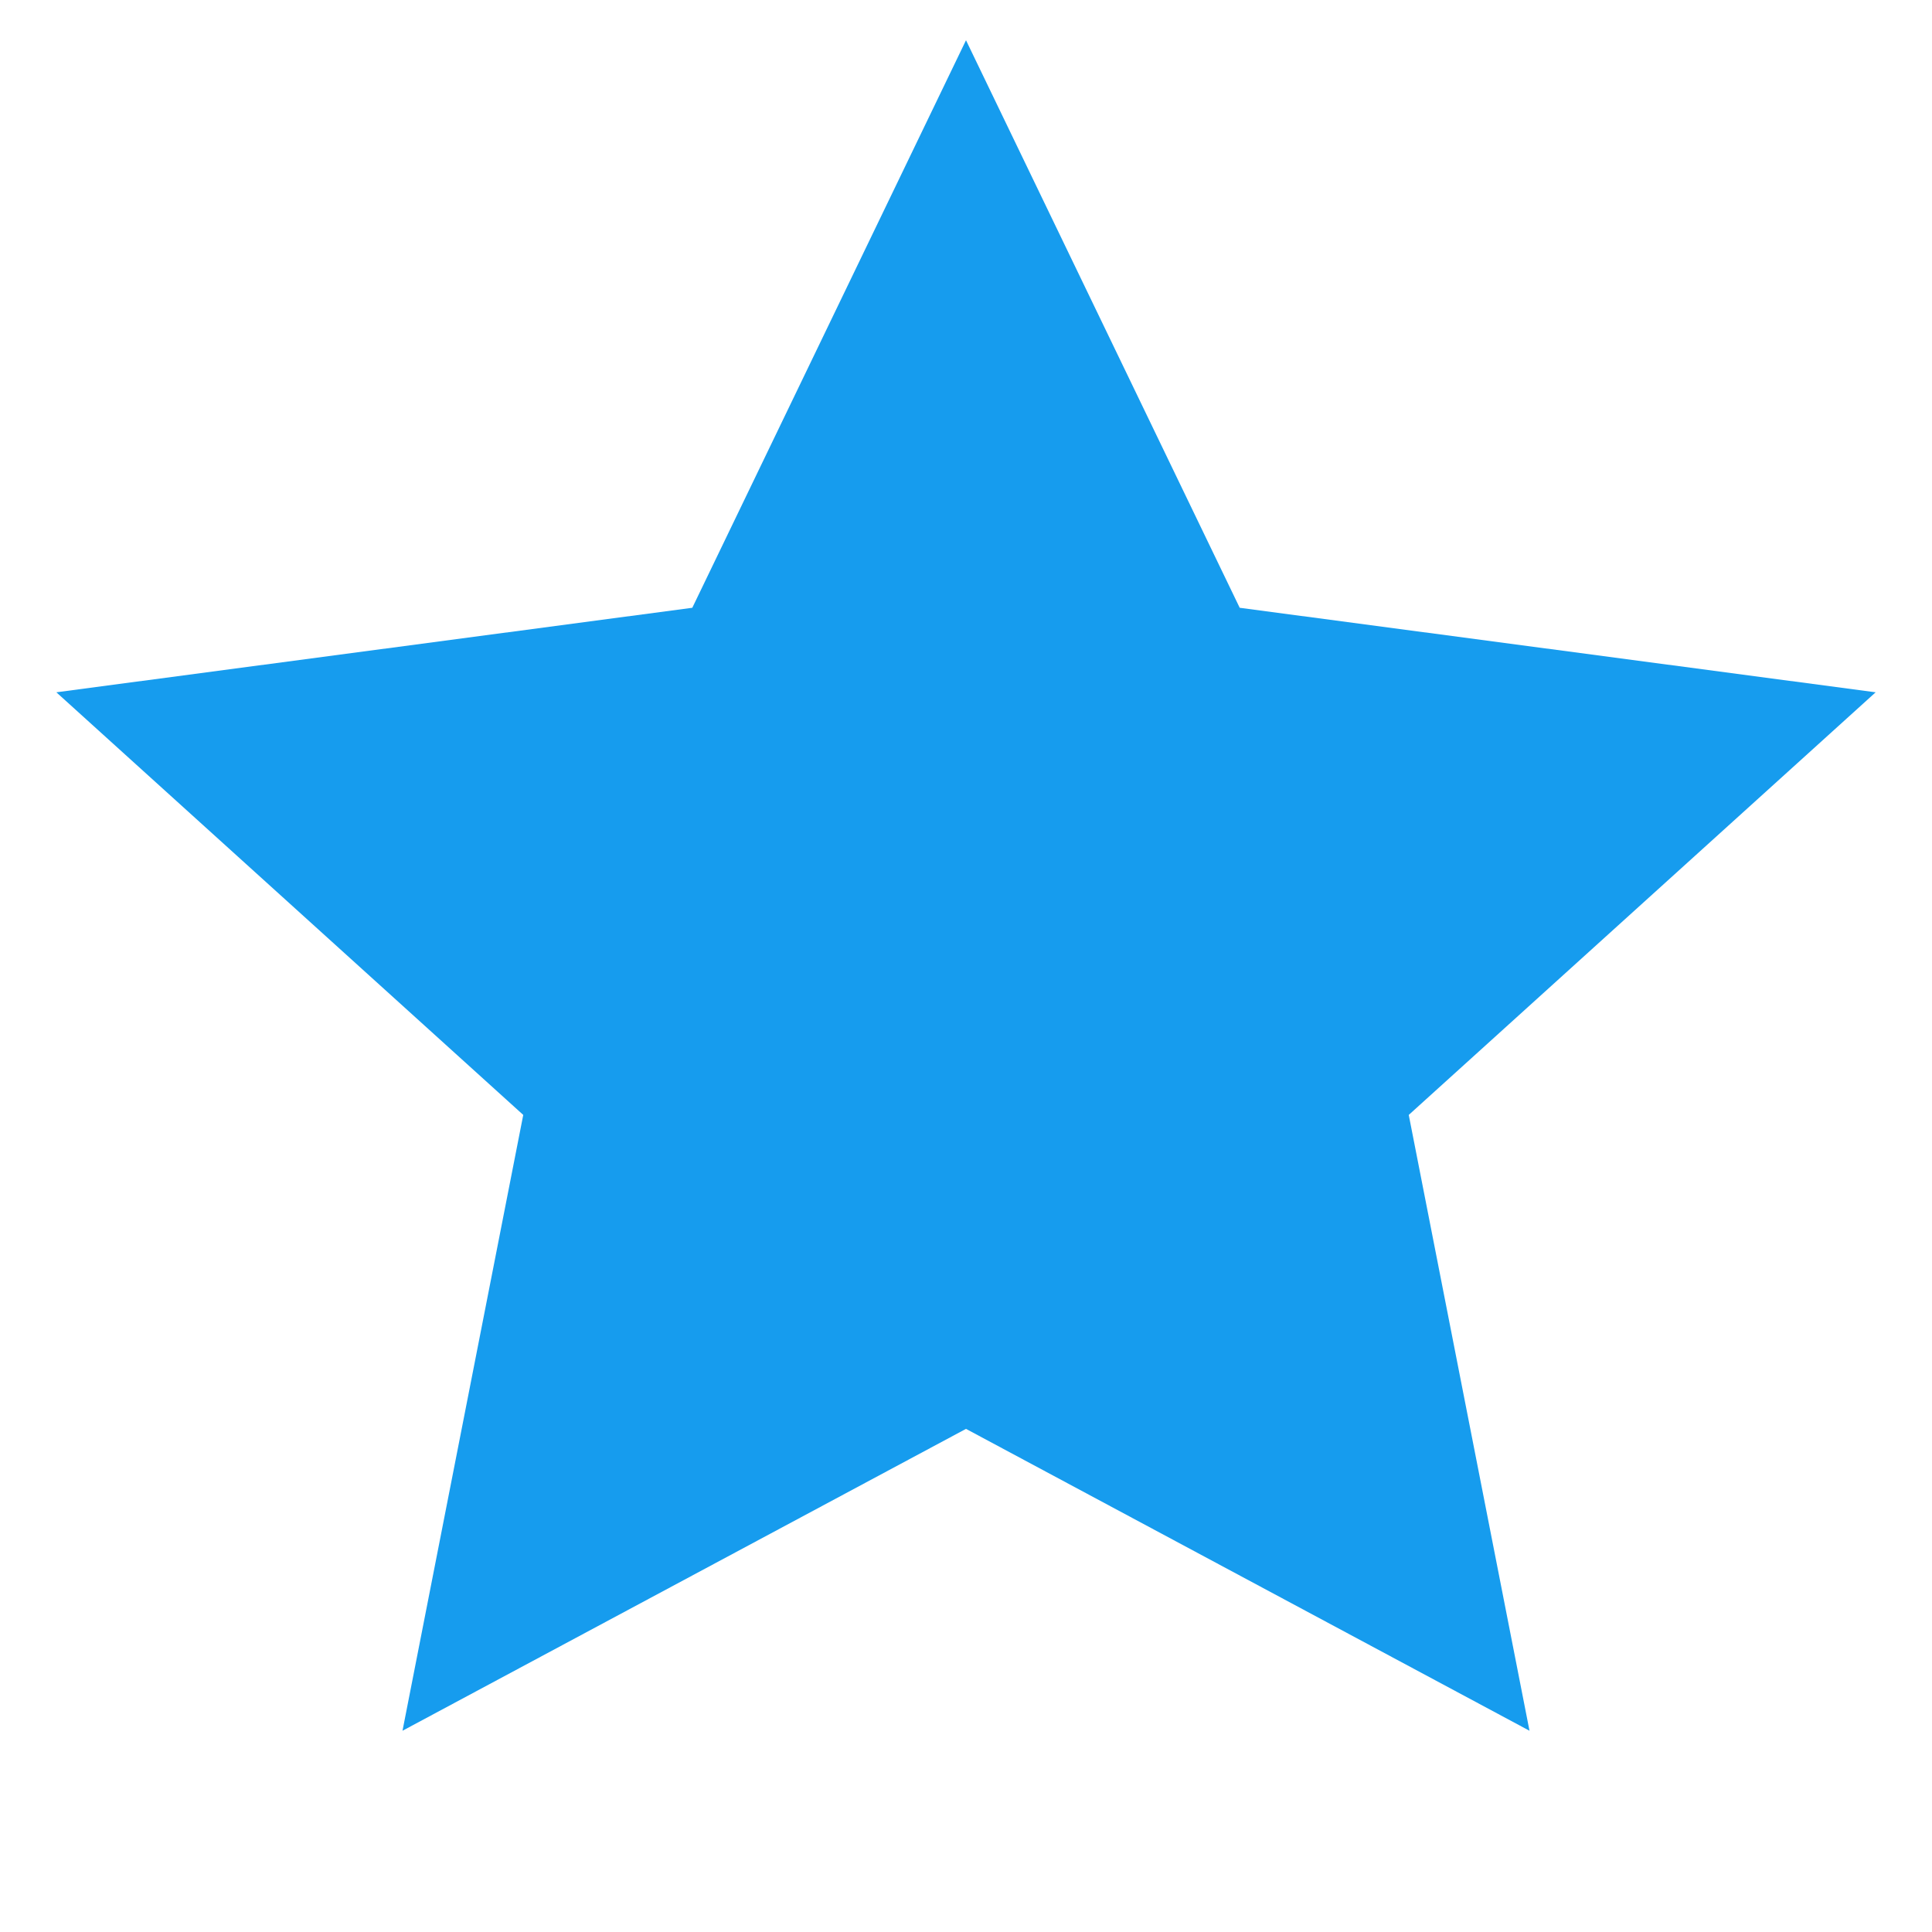
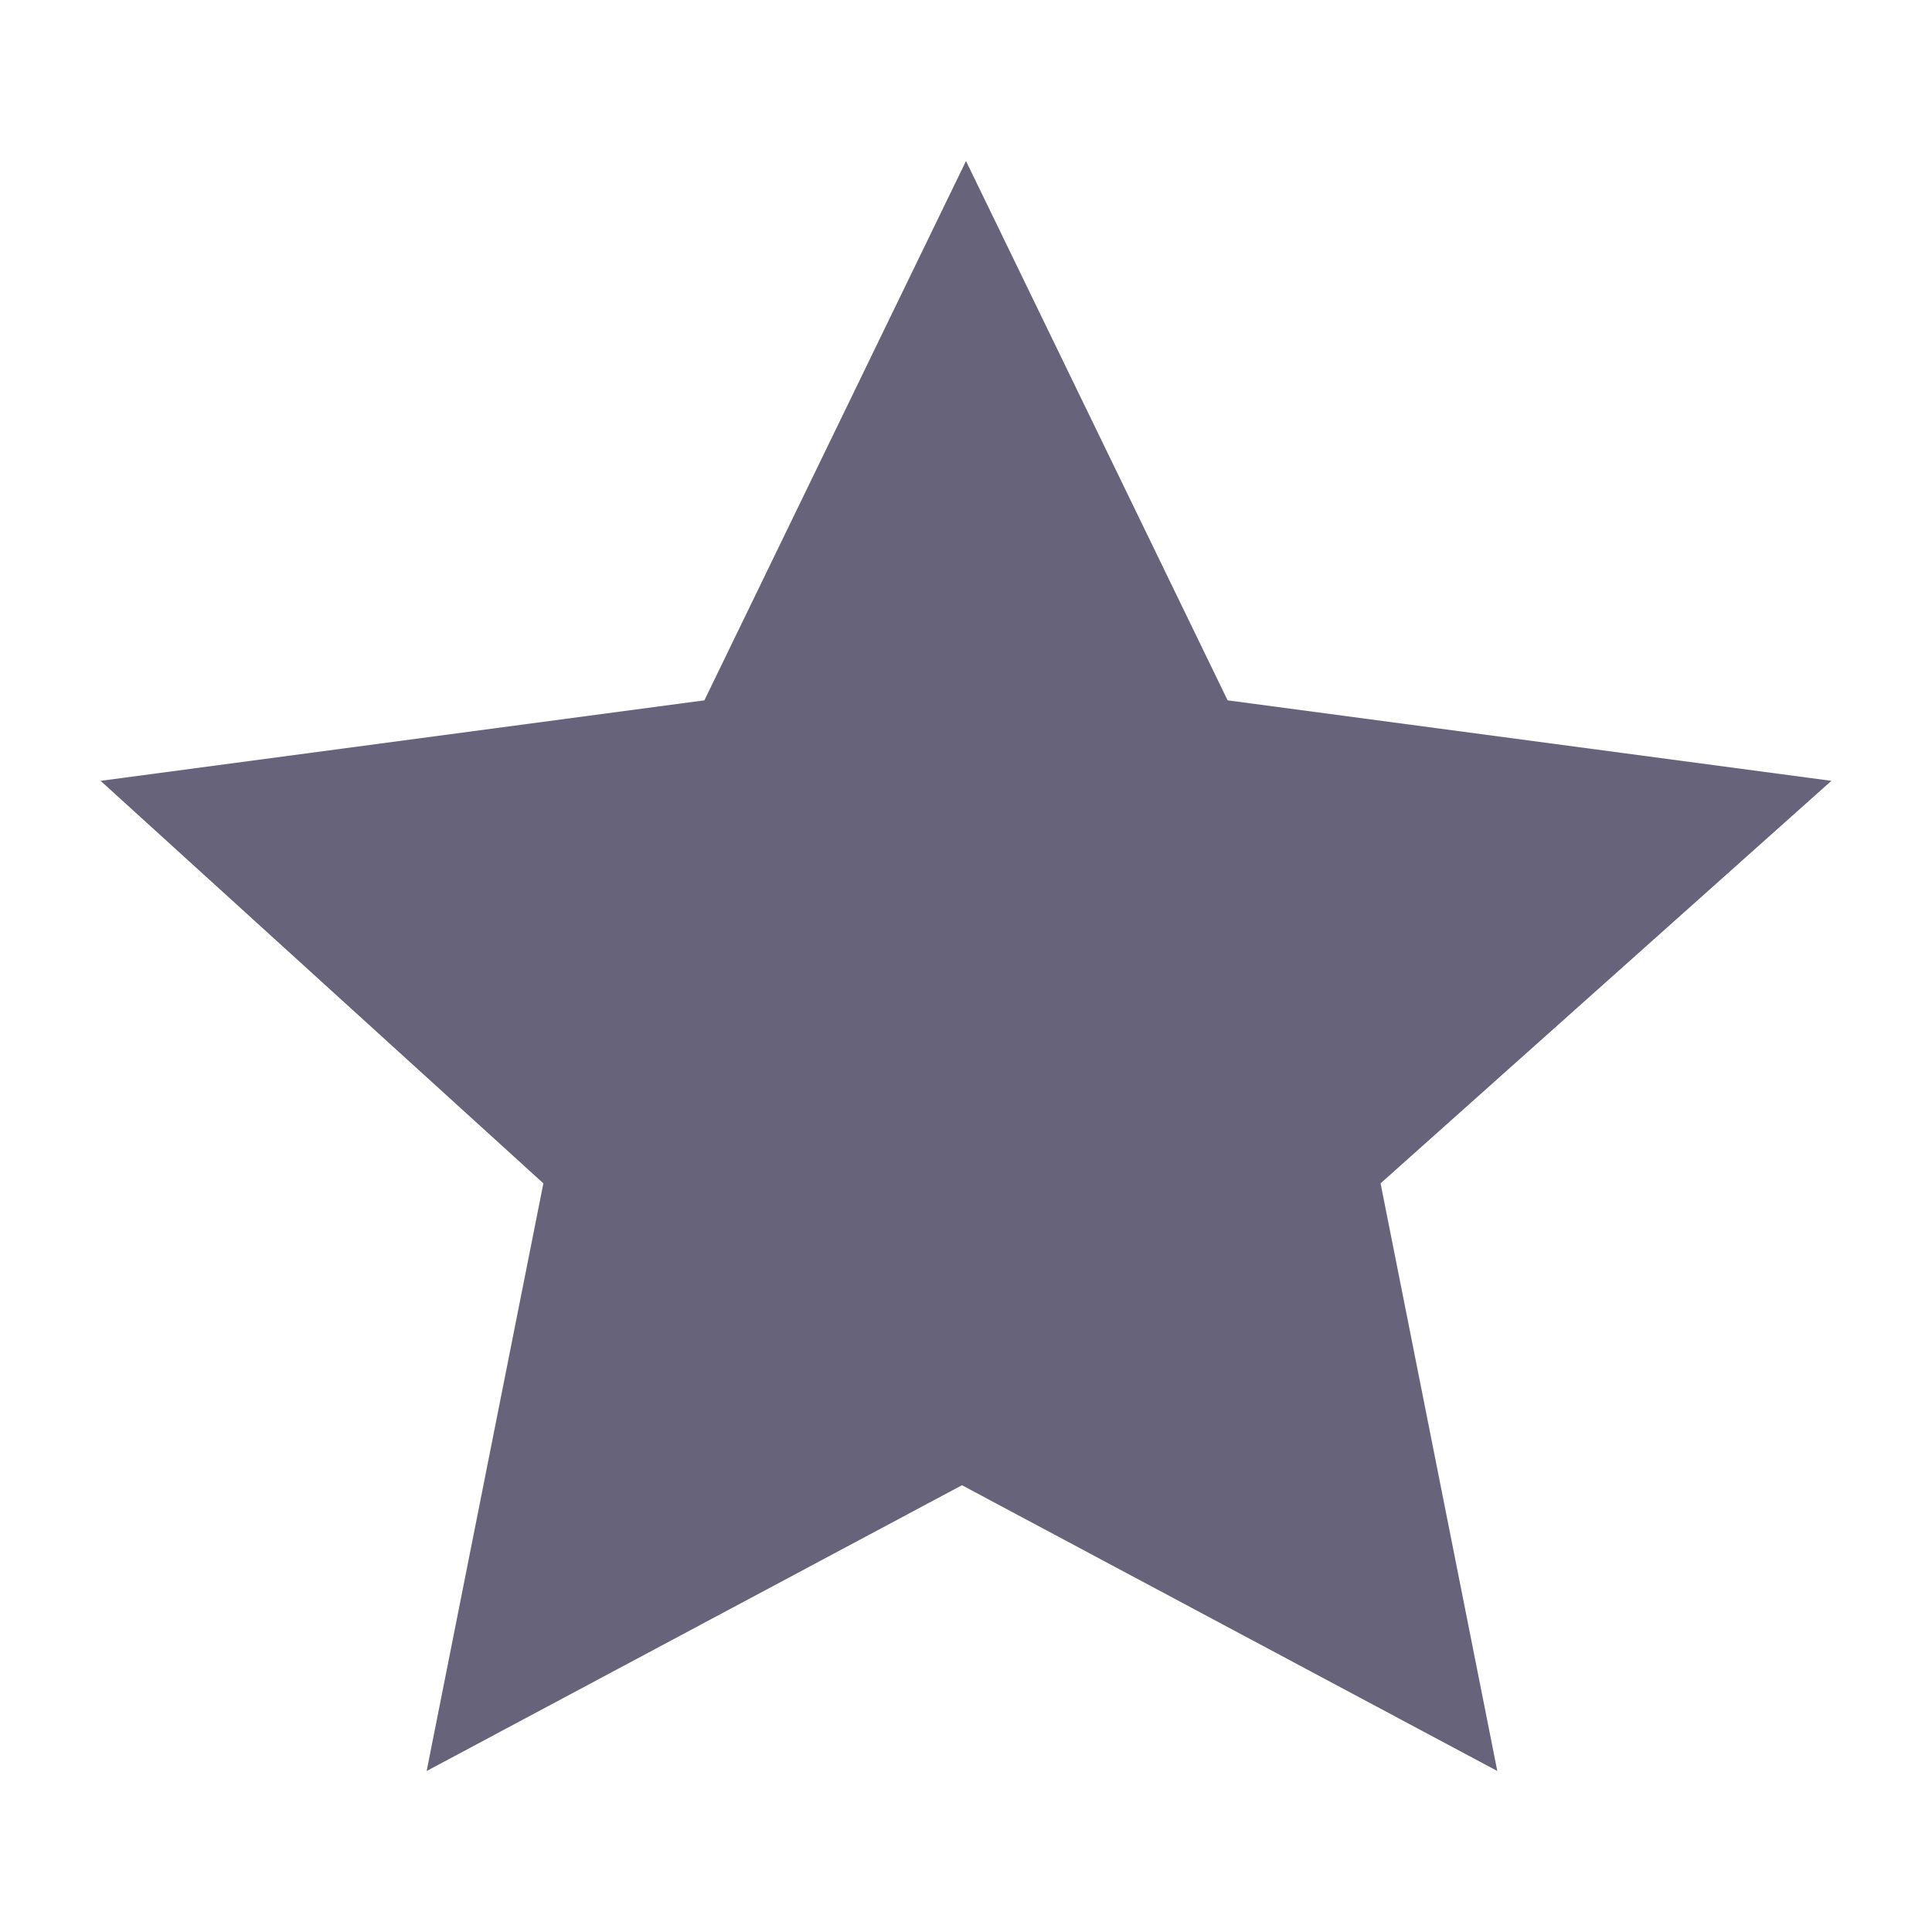
<svg xmlns="http://www.w3.org/2000/svg" version="1.1" id="Layer_1" x="0px" y="0px" viewBox="-575 33 48 48" style="enable-background:new -575 33 48 48;" xml:space="preserve">
  <style type="text/css">
- 	.st0{fill:#169CEE;}
+ 	.st0{fill:#66637A;}
</style>
  <g id="Page-1">
    <g id="stars">
-       <path id="Shape" class="st0" d="M-528.4,50.2l-15.8-2.1L-551,34l-6.8,14.1l-15.8,2.1l11.6,10.5    l-3,15.3l14-7.5l14,7.5l-3-15.3L-528.4,50.2L-528.4,50.2z" />
+       <path id="Shape" class="st0" d="M-529.5,52.4l-15-2L-551,37l-6.5,13.4l-15,2l11,10l-2.9,14.6l13.3-7.1    l13.3,7.1l-2.9-14.6L-529.5,52.4L-529.5,52.4z" />
    </g>
  </g>
</svg>
